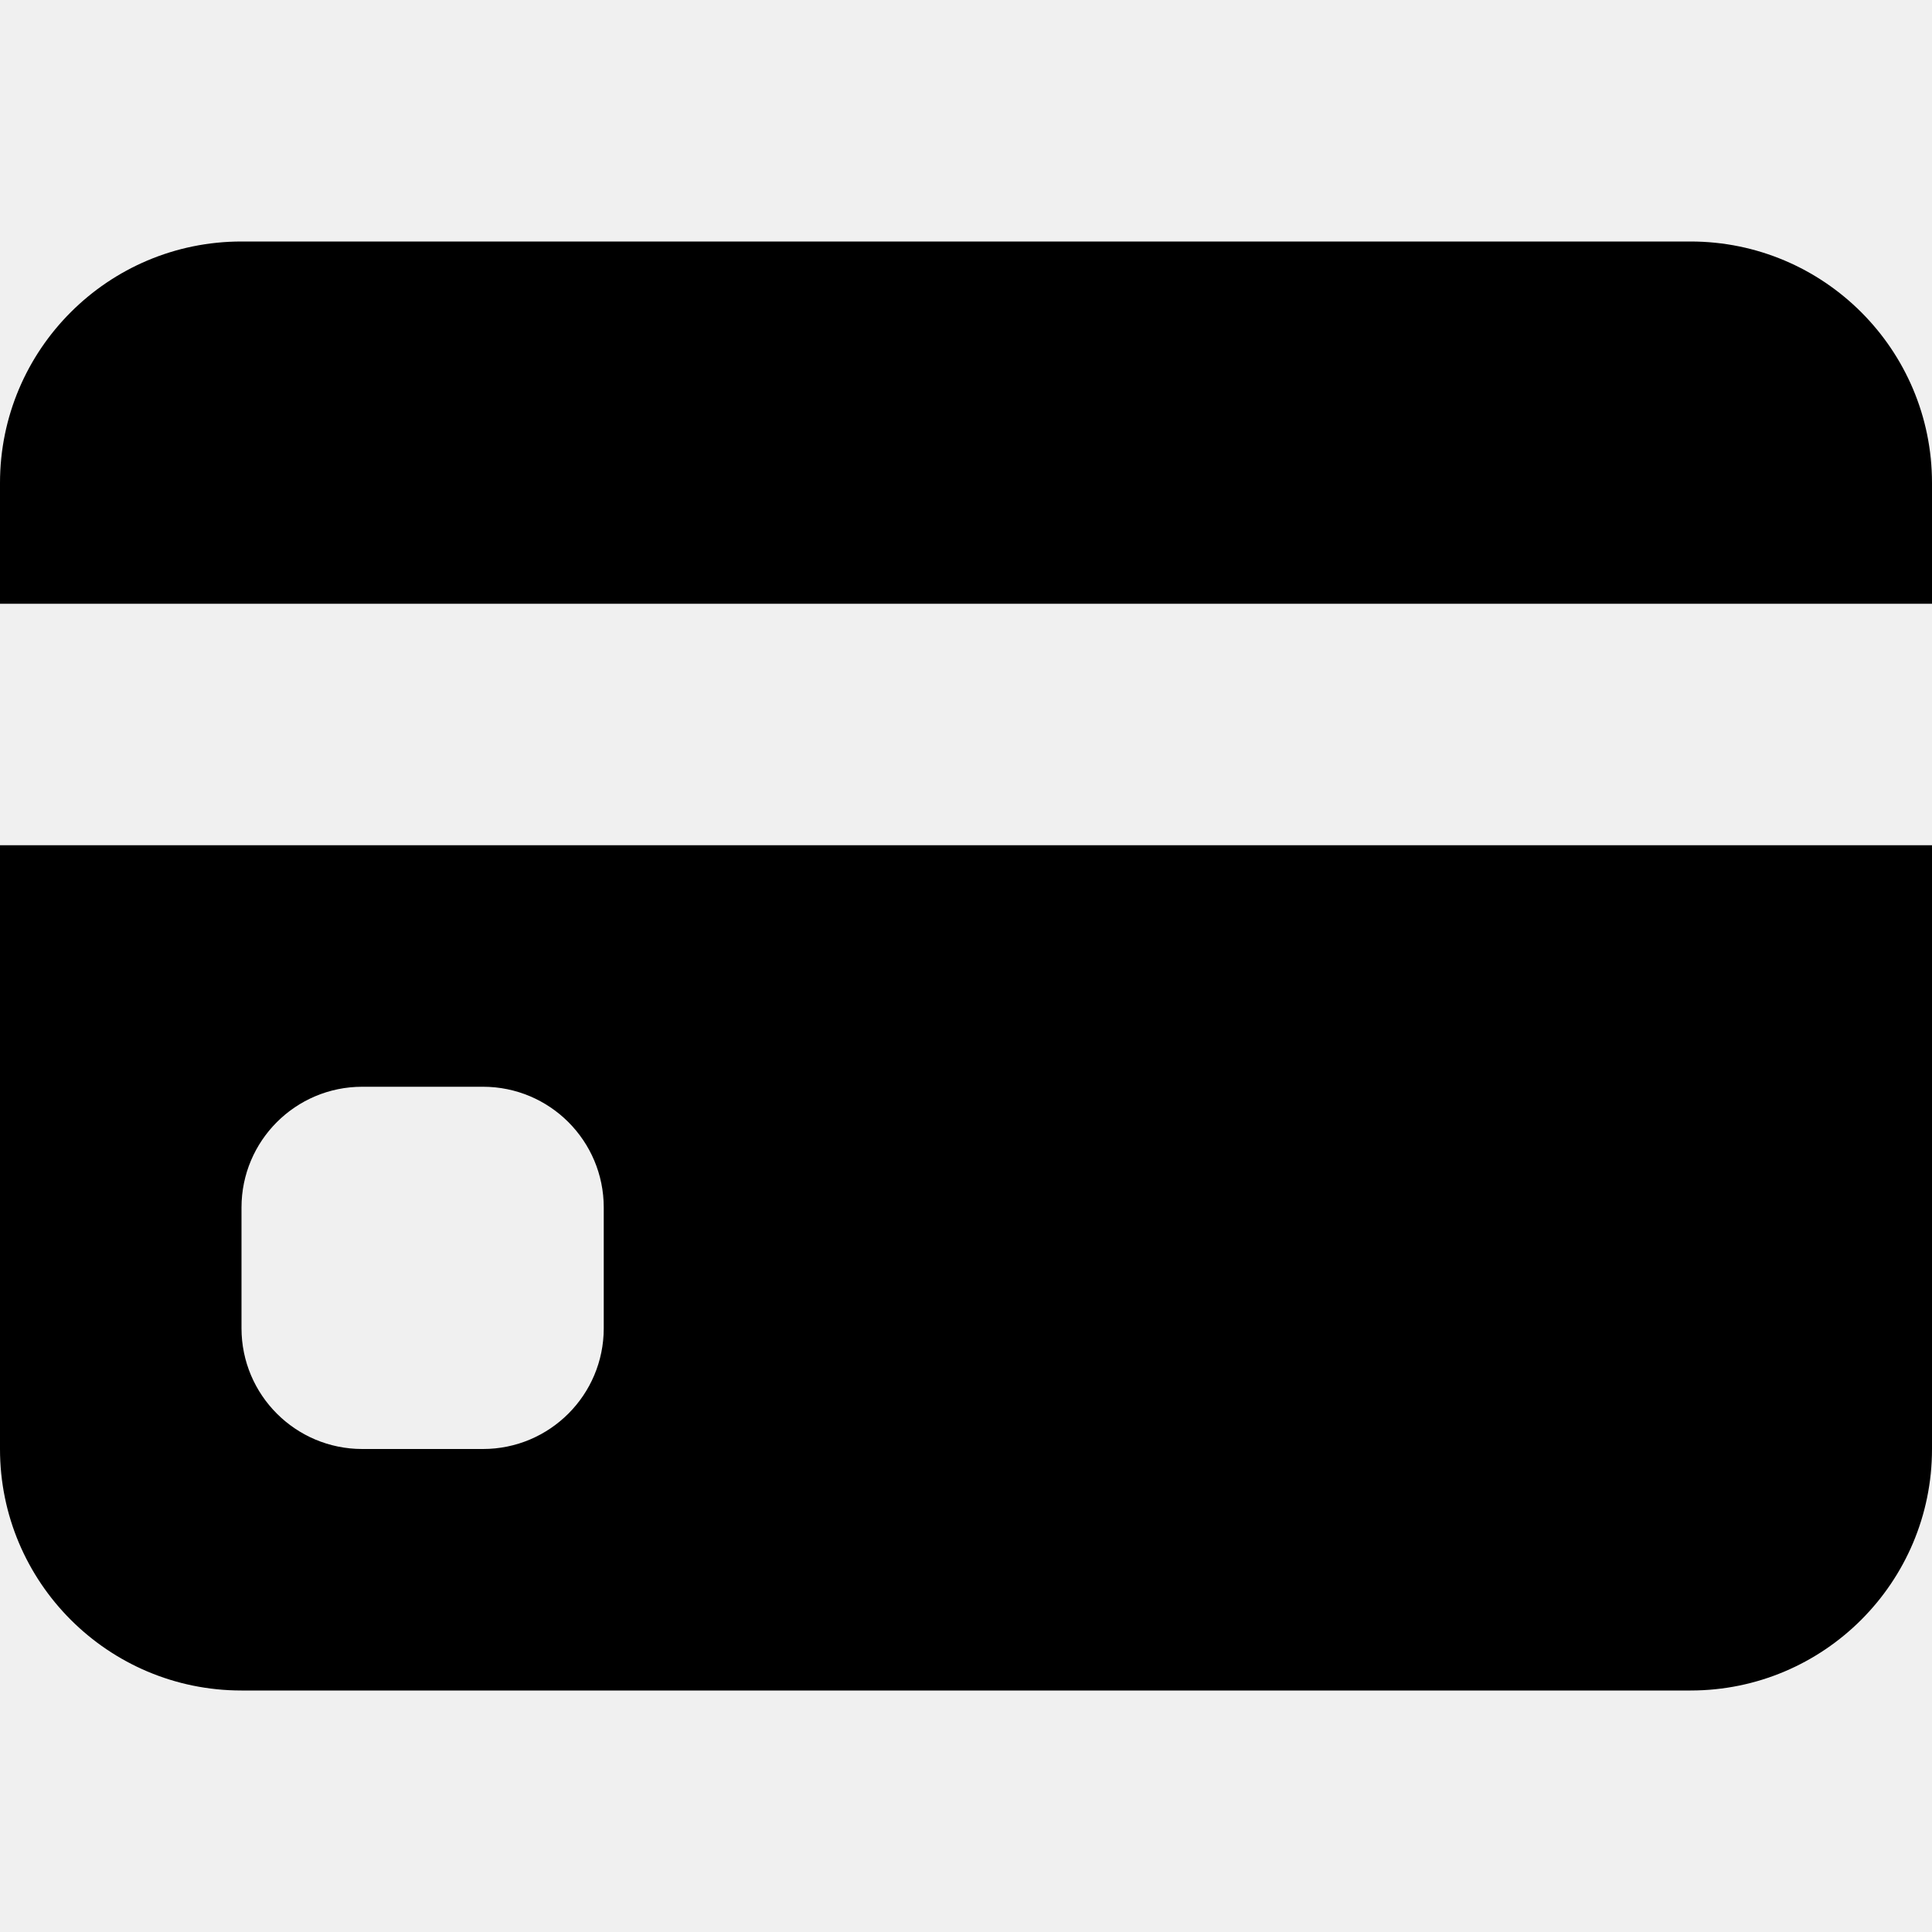
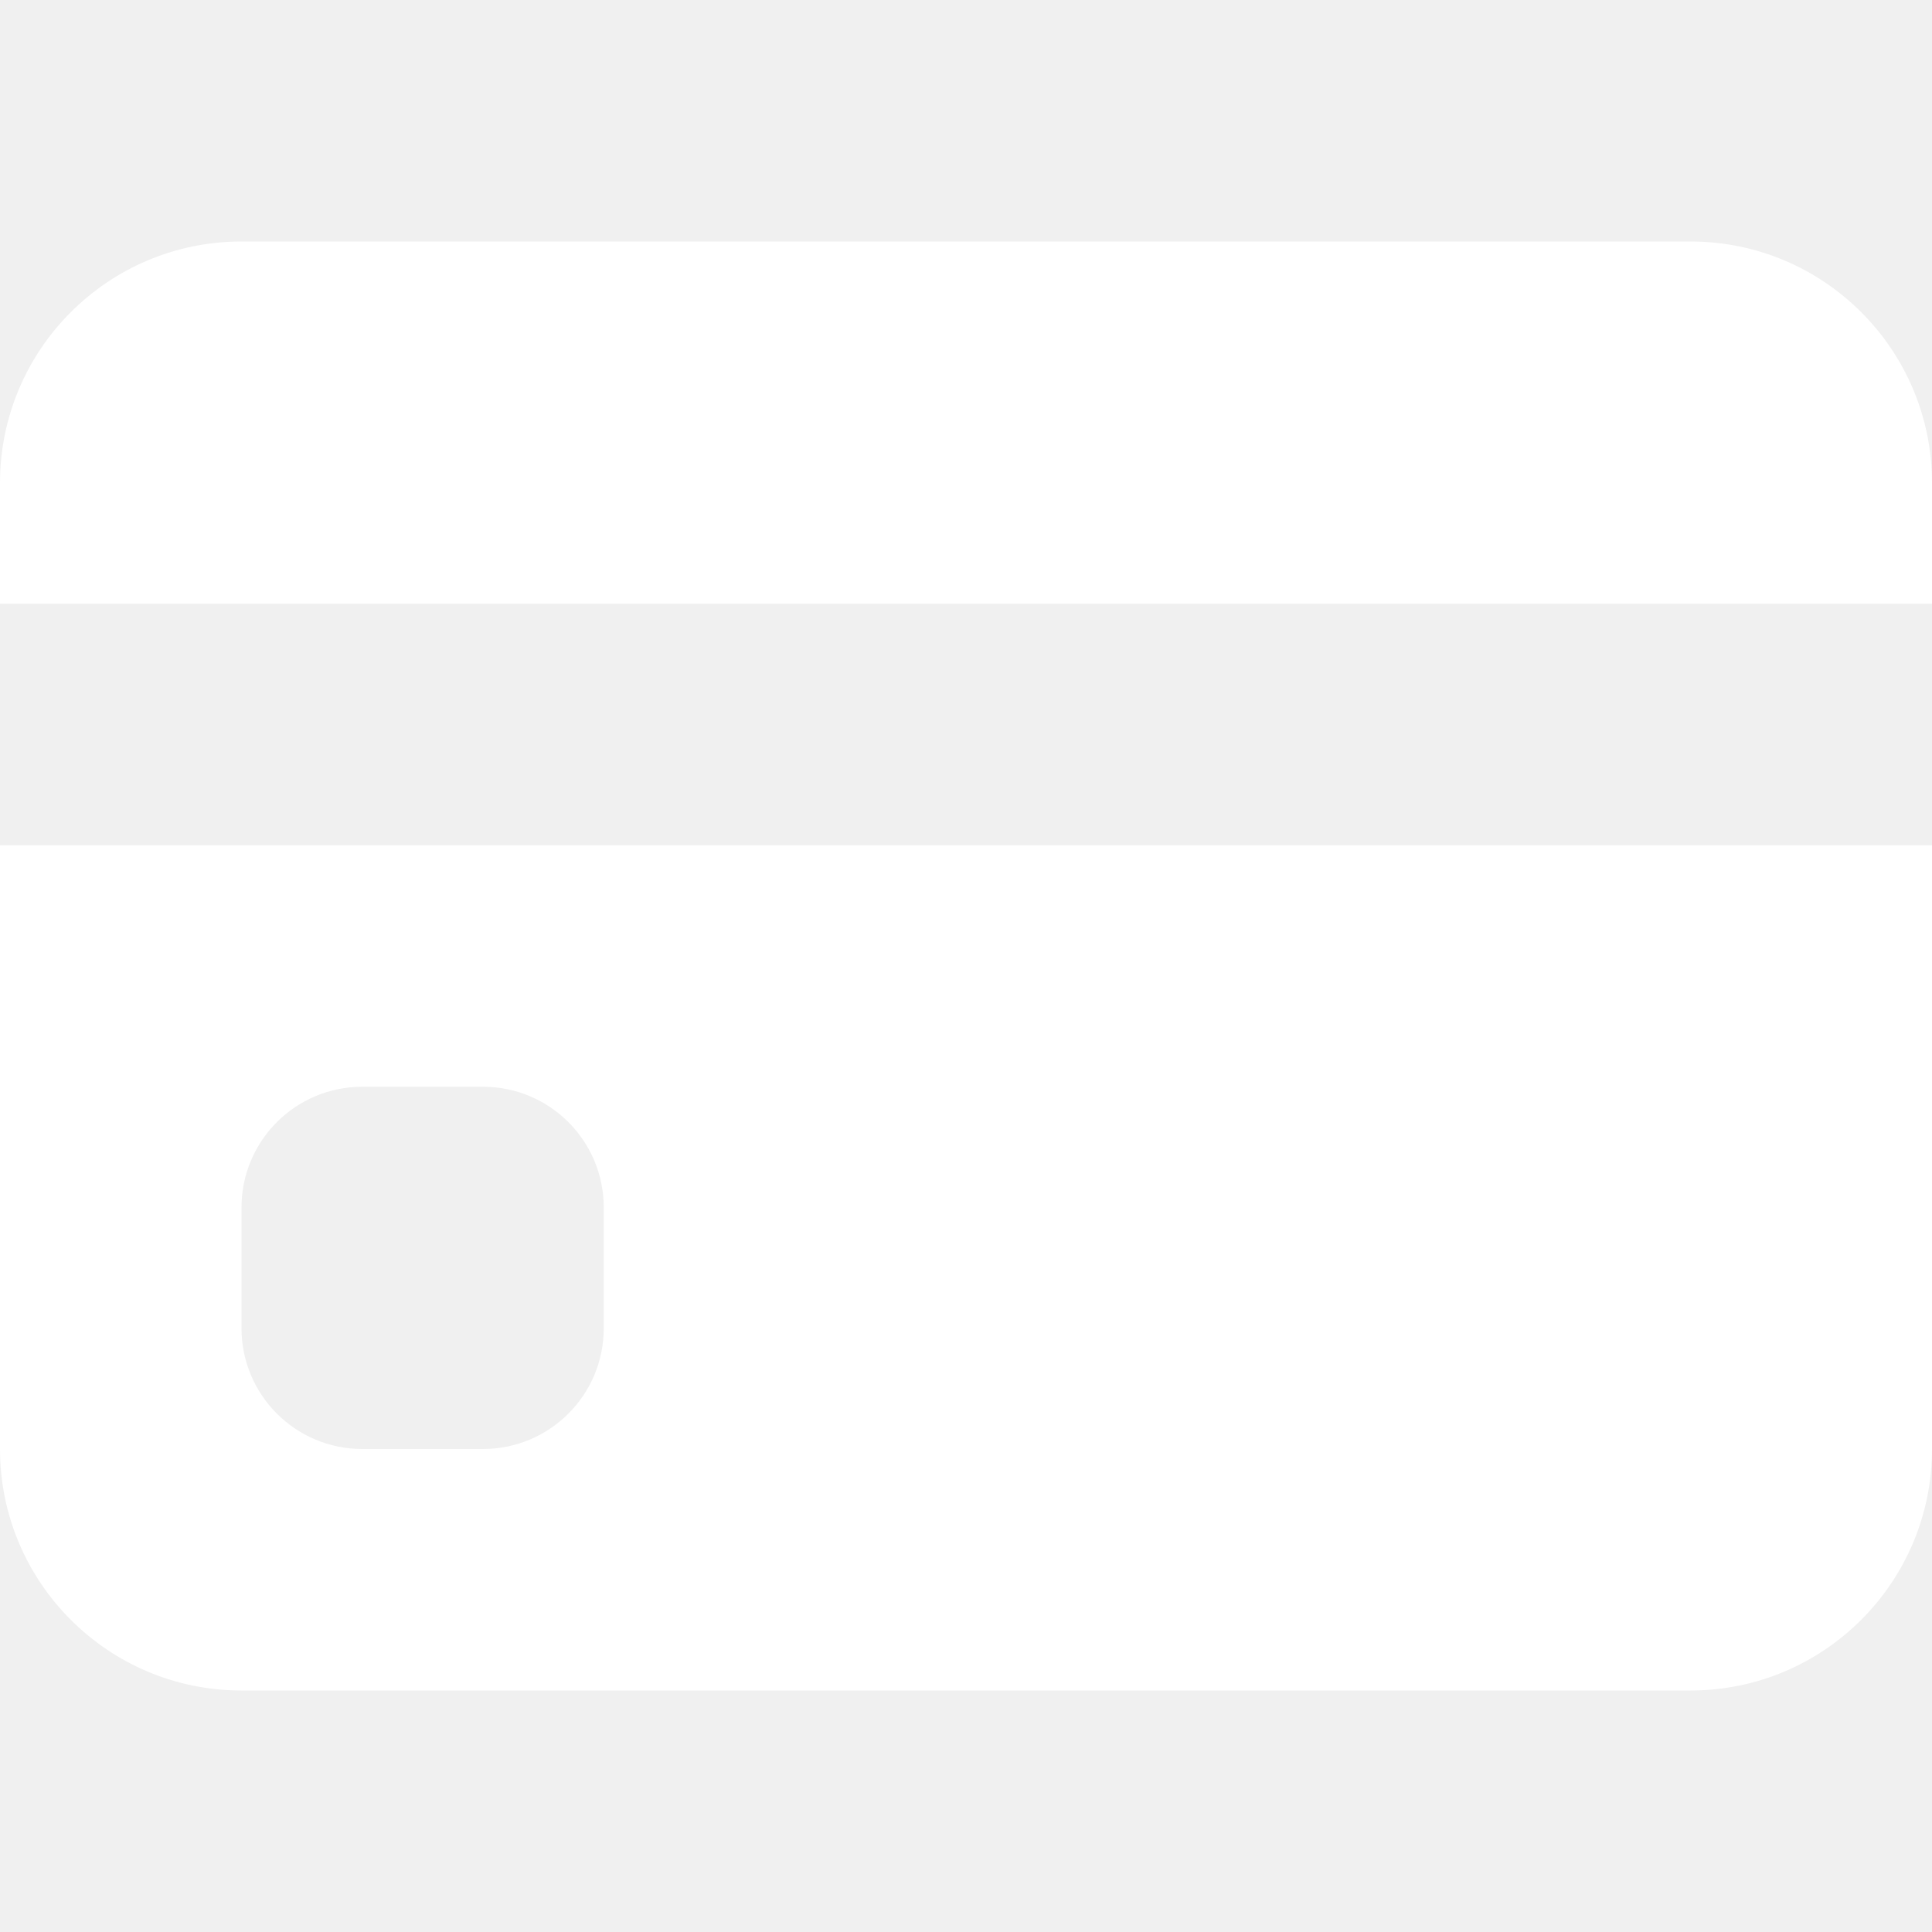
- <svg xmlns="http://www.w3.org/2000/svg" width="16" height="16" fill="black" class="bi bi-credit-card-fill" viewBox="0 0 16 16">
+ <svg xmlns="http://www.w3.org/2000/svg" width="16" height="16" fill="white" class="bi bi-credit-card-fill" viewBox="0 0 16 16">
  <path d="M0 4a2 2 0 0 1 2-2h12a2 2 0 0 1 2 2v1H0V4zm0 3v5a2 2 0 0 0 2 2h12a2 2 0 0 0 2-2V7H0zm3 2h1a1 1 0 0 1 1 1v1a1 1 0 0 1-1 1H3a1 1 0 0 1-1-1v-1a1 1 0 0 1 1-1z" />
</svg>
